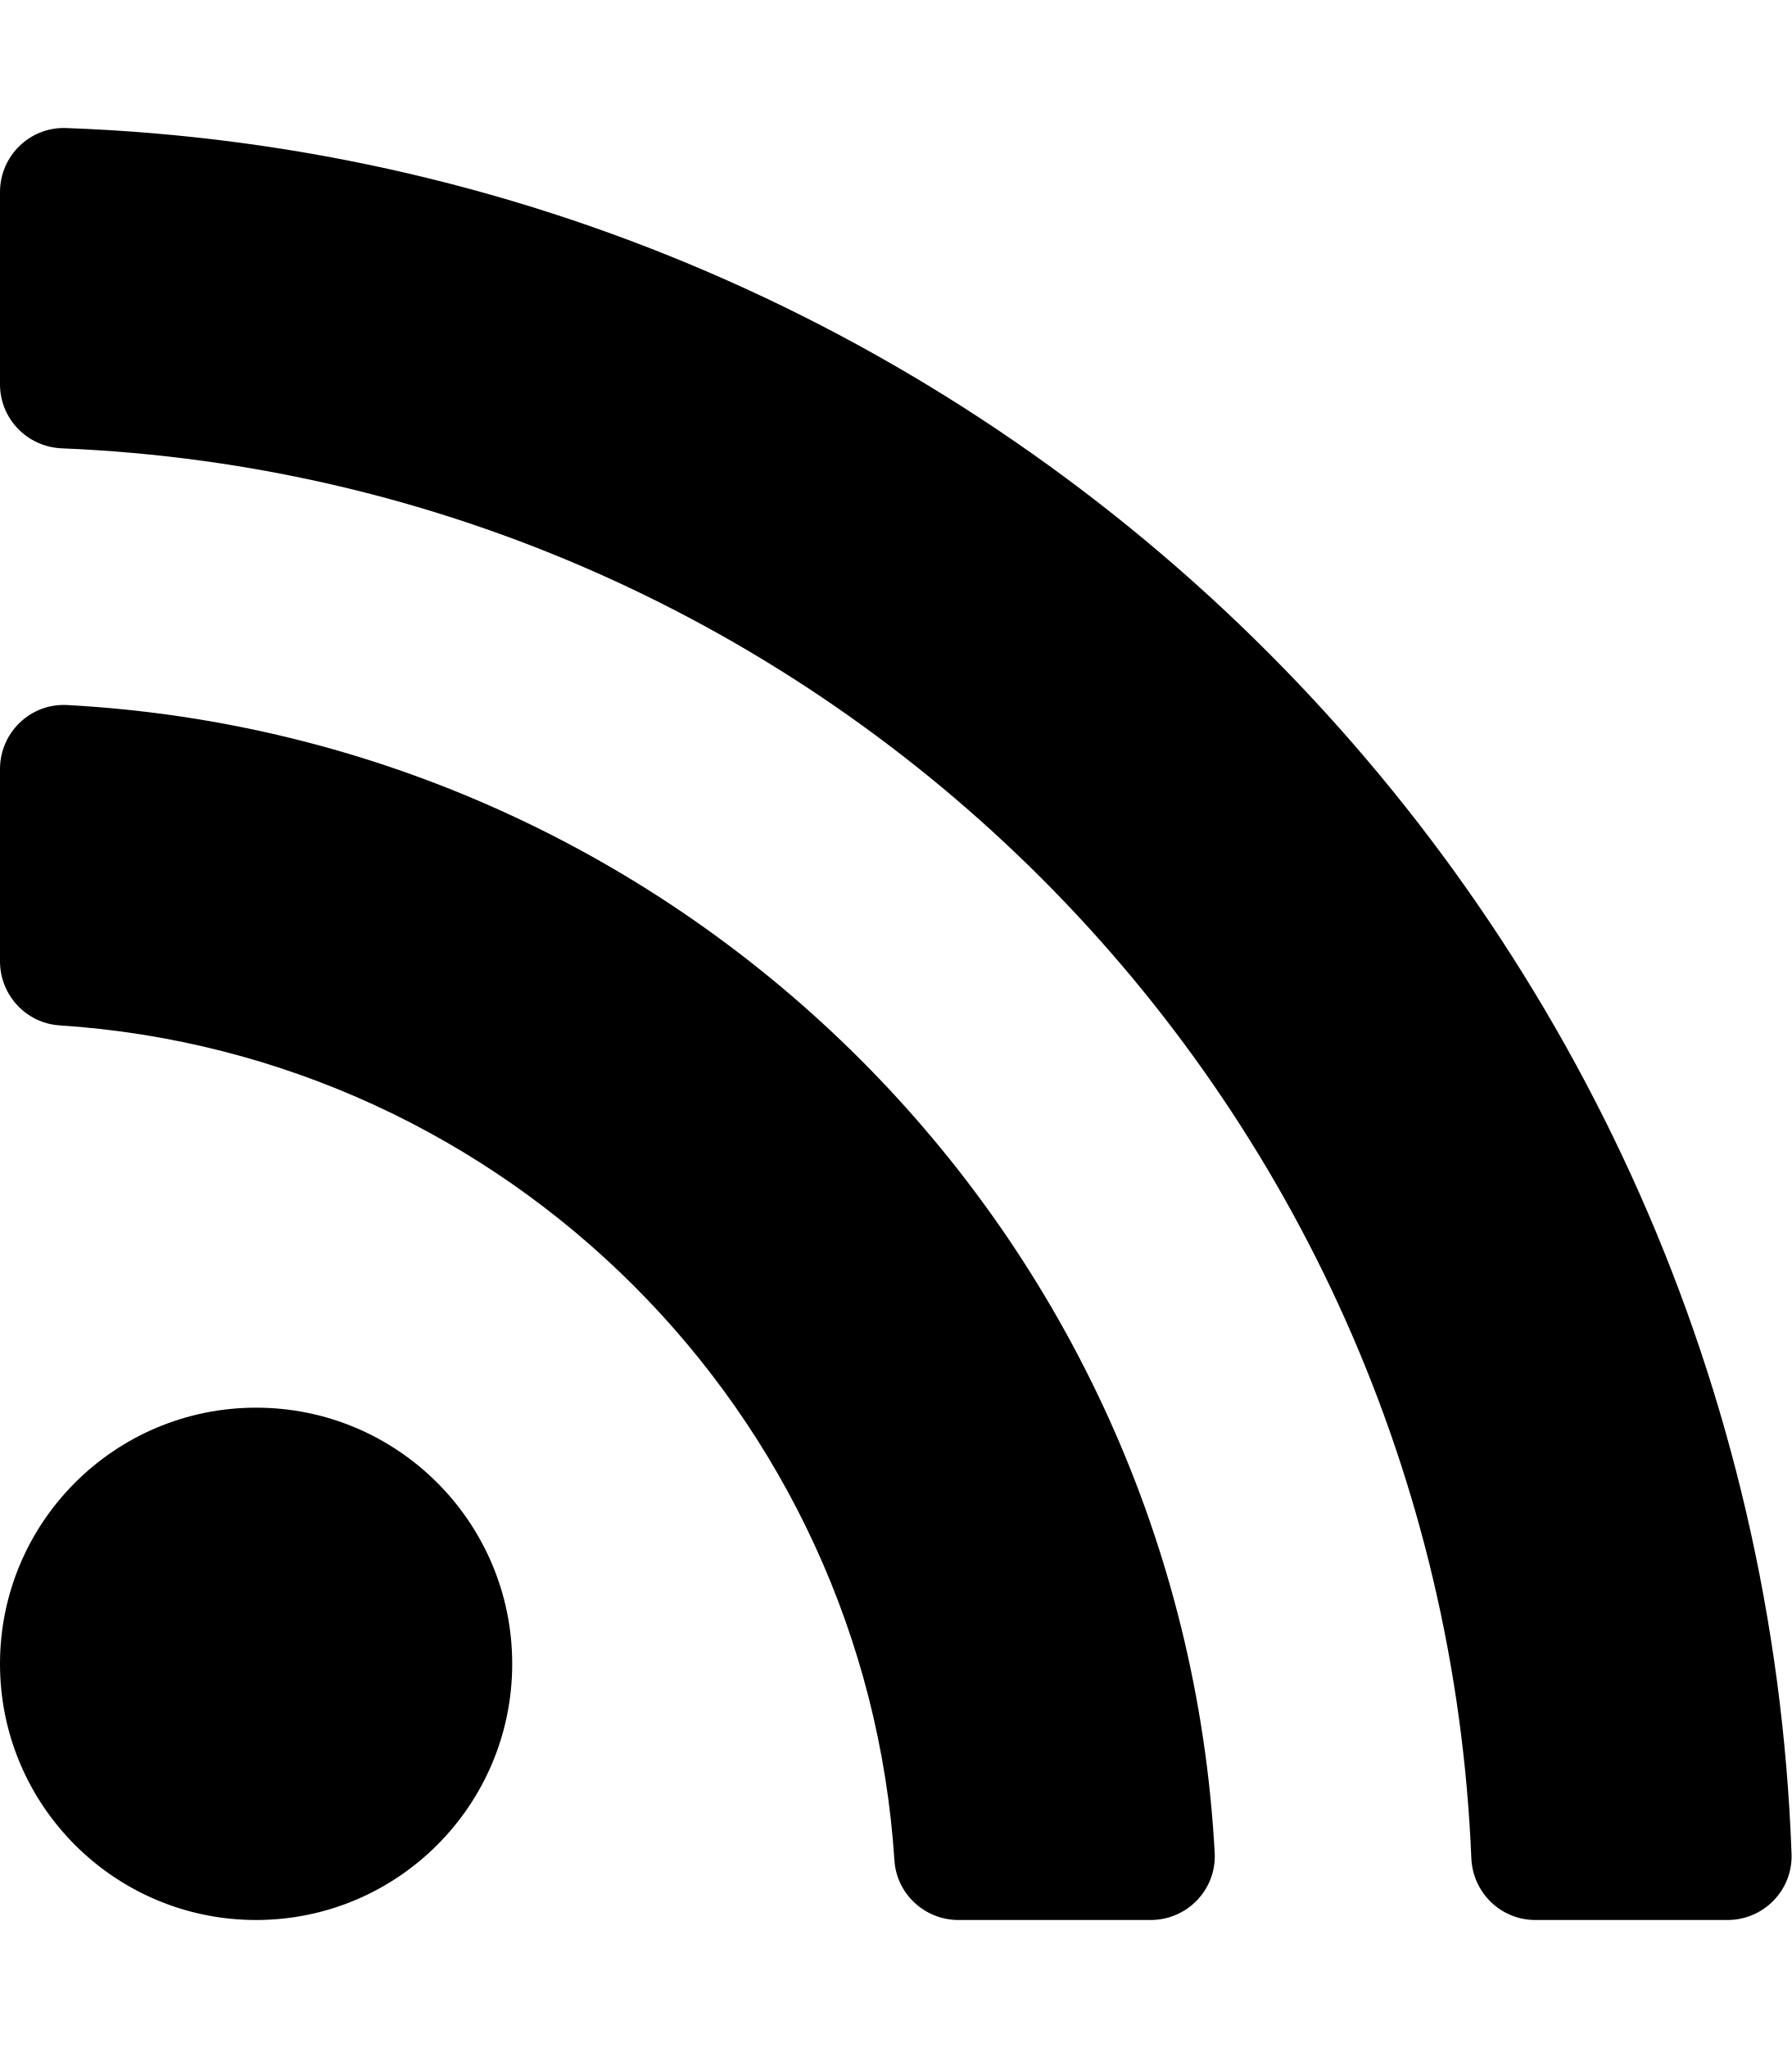
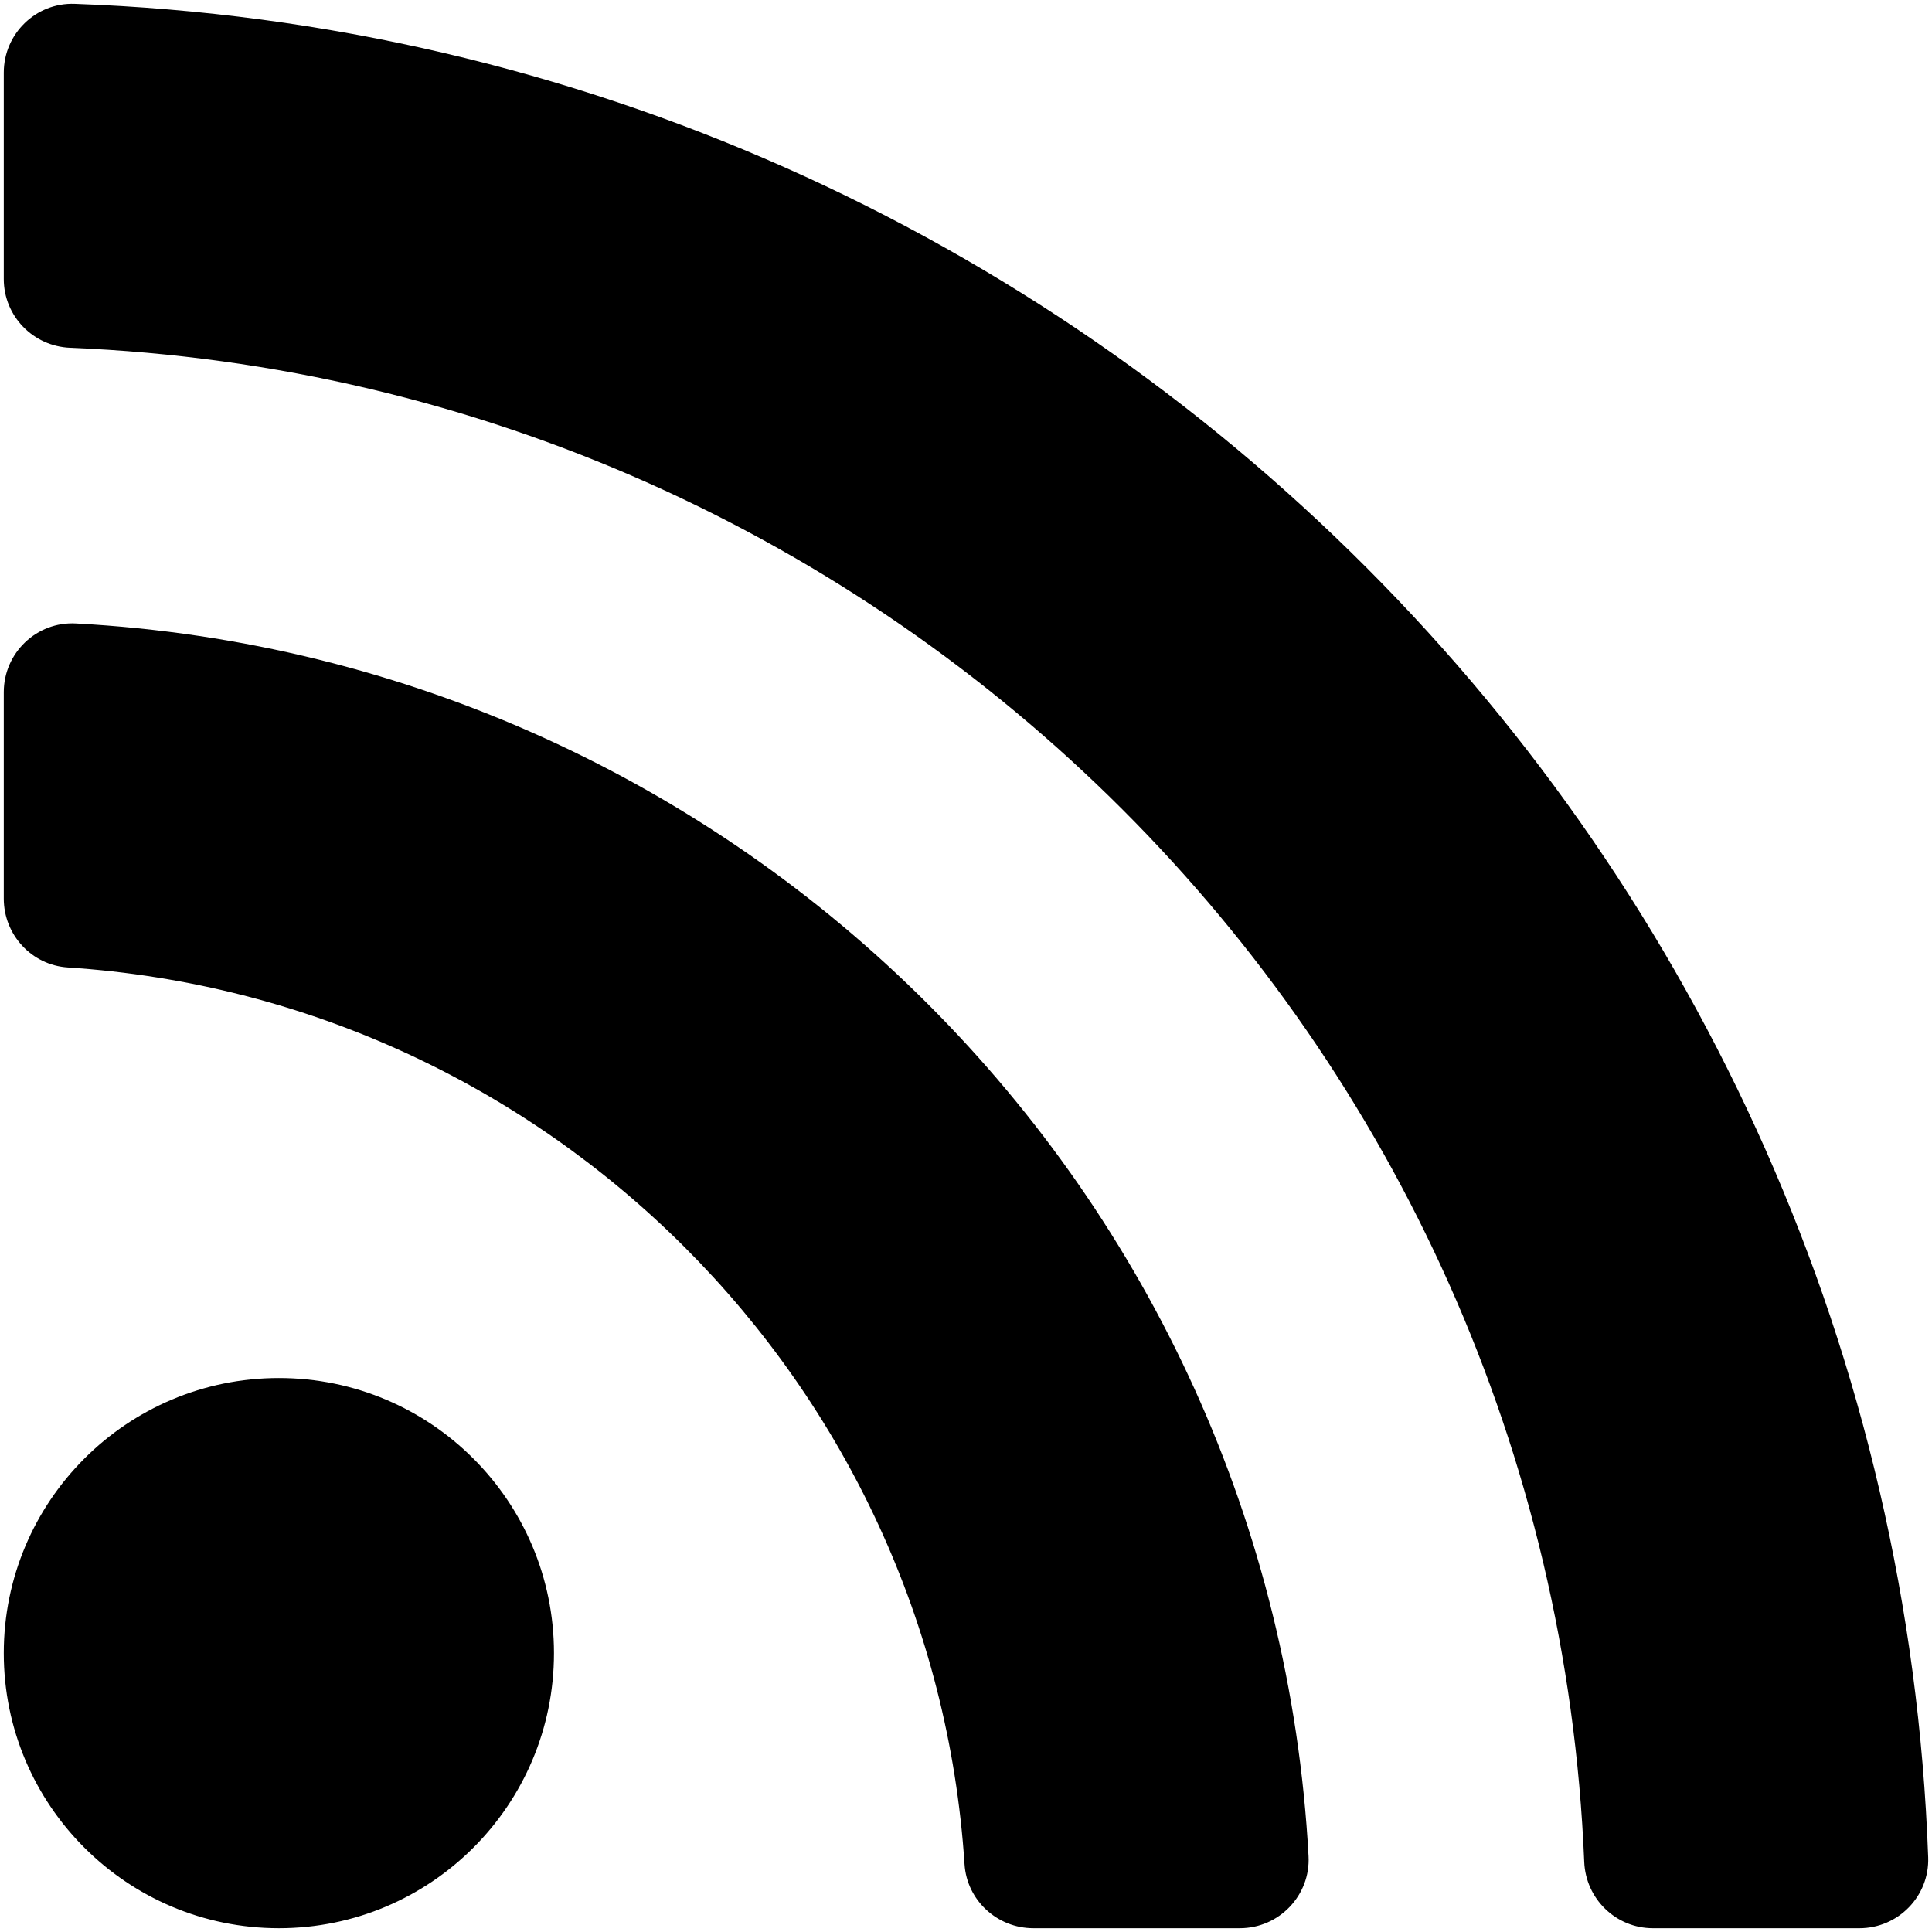
- <svg xmlns="http://www.w3.org/2000/svg" viewBox="0 0 448 512">
-   <path fill="currentColor" d="M128.081 415.959c0 35.369-28.672 64.041-64.041 64.041S0 451.328 0 415.959s28.672-64.041 64.041-64.041 64.04 28.673 64.04 64.041zm175.66 47.25c-8.354-154.6-132.185-278.587-286.95-286.95C7.656 175.765 0 183.105 0 192.253v48.069c0 8.415 6.49 15.472 14.887 16.018 111.832 7.284 201.473 96.702 208.772 208.772.547 8.397 7.604 14.887 16.018 14.887h48.069c9.149.001 16.489-7.655 15.995-16.79zm144.249.288C439.596 229.677 251.465 40.445 16.503 32.01 7.473 31.686 0 38.981 0 48.016v48.068c0 8.625 6.835 15.645 15.453 15.999 191.179 7.839 344.627 161.316 352.465 352.465.353 8.618 7.373 15.453 15.999 15.453h48.068c9.034-.001 16.329-7.474 16.005-16.504z" />
+ <svg xmlns="http://www.w3.org/2000/svg" width="100%" height="100%" viewBox="0 0 512 512" version="1.1">
+   <path d="M146.807,438.096c-0,40.264 -32.64,72.904 -72.904,72.904c-40.264,-0 -72.903,-32.64 -72.903,-72.904c0,-40.264 32.64,-72.904 72.904,-72.904c40.264,0 72.903,32.641 72.903,72.904Zm199.969,53.789c-9.51,-175.995 -150.478,-317.141 -326.661,-326.662c-10.399,-0.562 -19.115,7.794 -19.115,18.208l0,54.721c0,9.58 7.388,17.613 16.947,18.235c127.309,8.292 229.356,110.085 237.665,237.664c0.622,9.559 8.656,16.948 18.235,16.948l54.721,-0c10.415,0.001 18.771,-8.715 18.208,-19.114Zm164.212,0.328c-9.555,-266.179 -223.722,-481.599 -491.201,-491.201c-10.28,-0.369 -18.787,7.935 -18.787,18.221l0,54.72c0,9.819 7.781,17.81 17.592,18.213c217.636,8.924 392.32,183.641 401.243,401.243c0.402,9.811 8.393,17.592 18.213,17.592l54.72,-0c10.285,-0.001 18.589,-8.508 18.22,-18.788Z" style="fill-rule:nonzero;" />
</svg>
